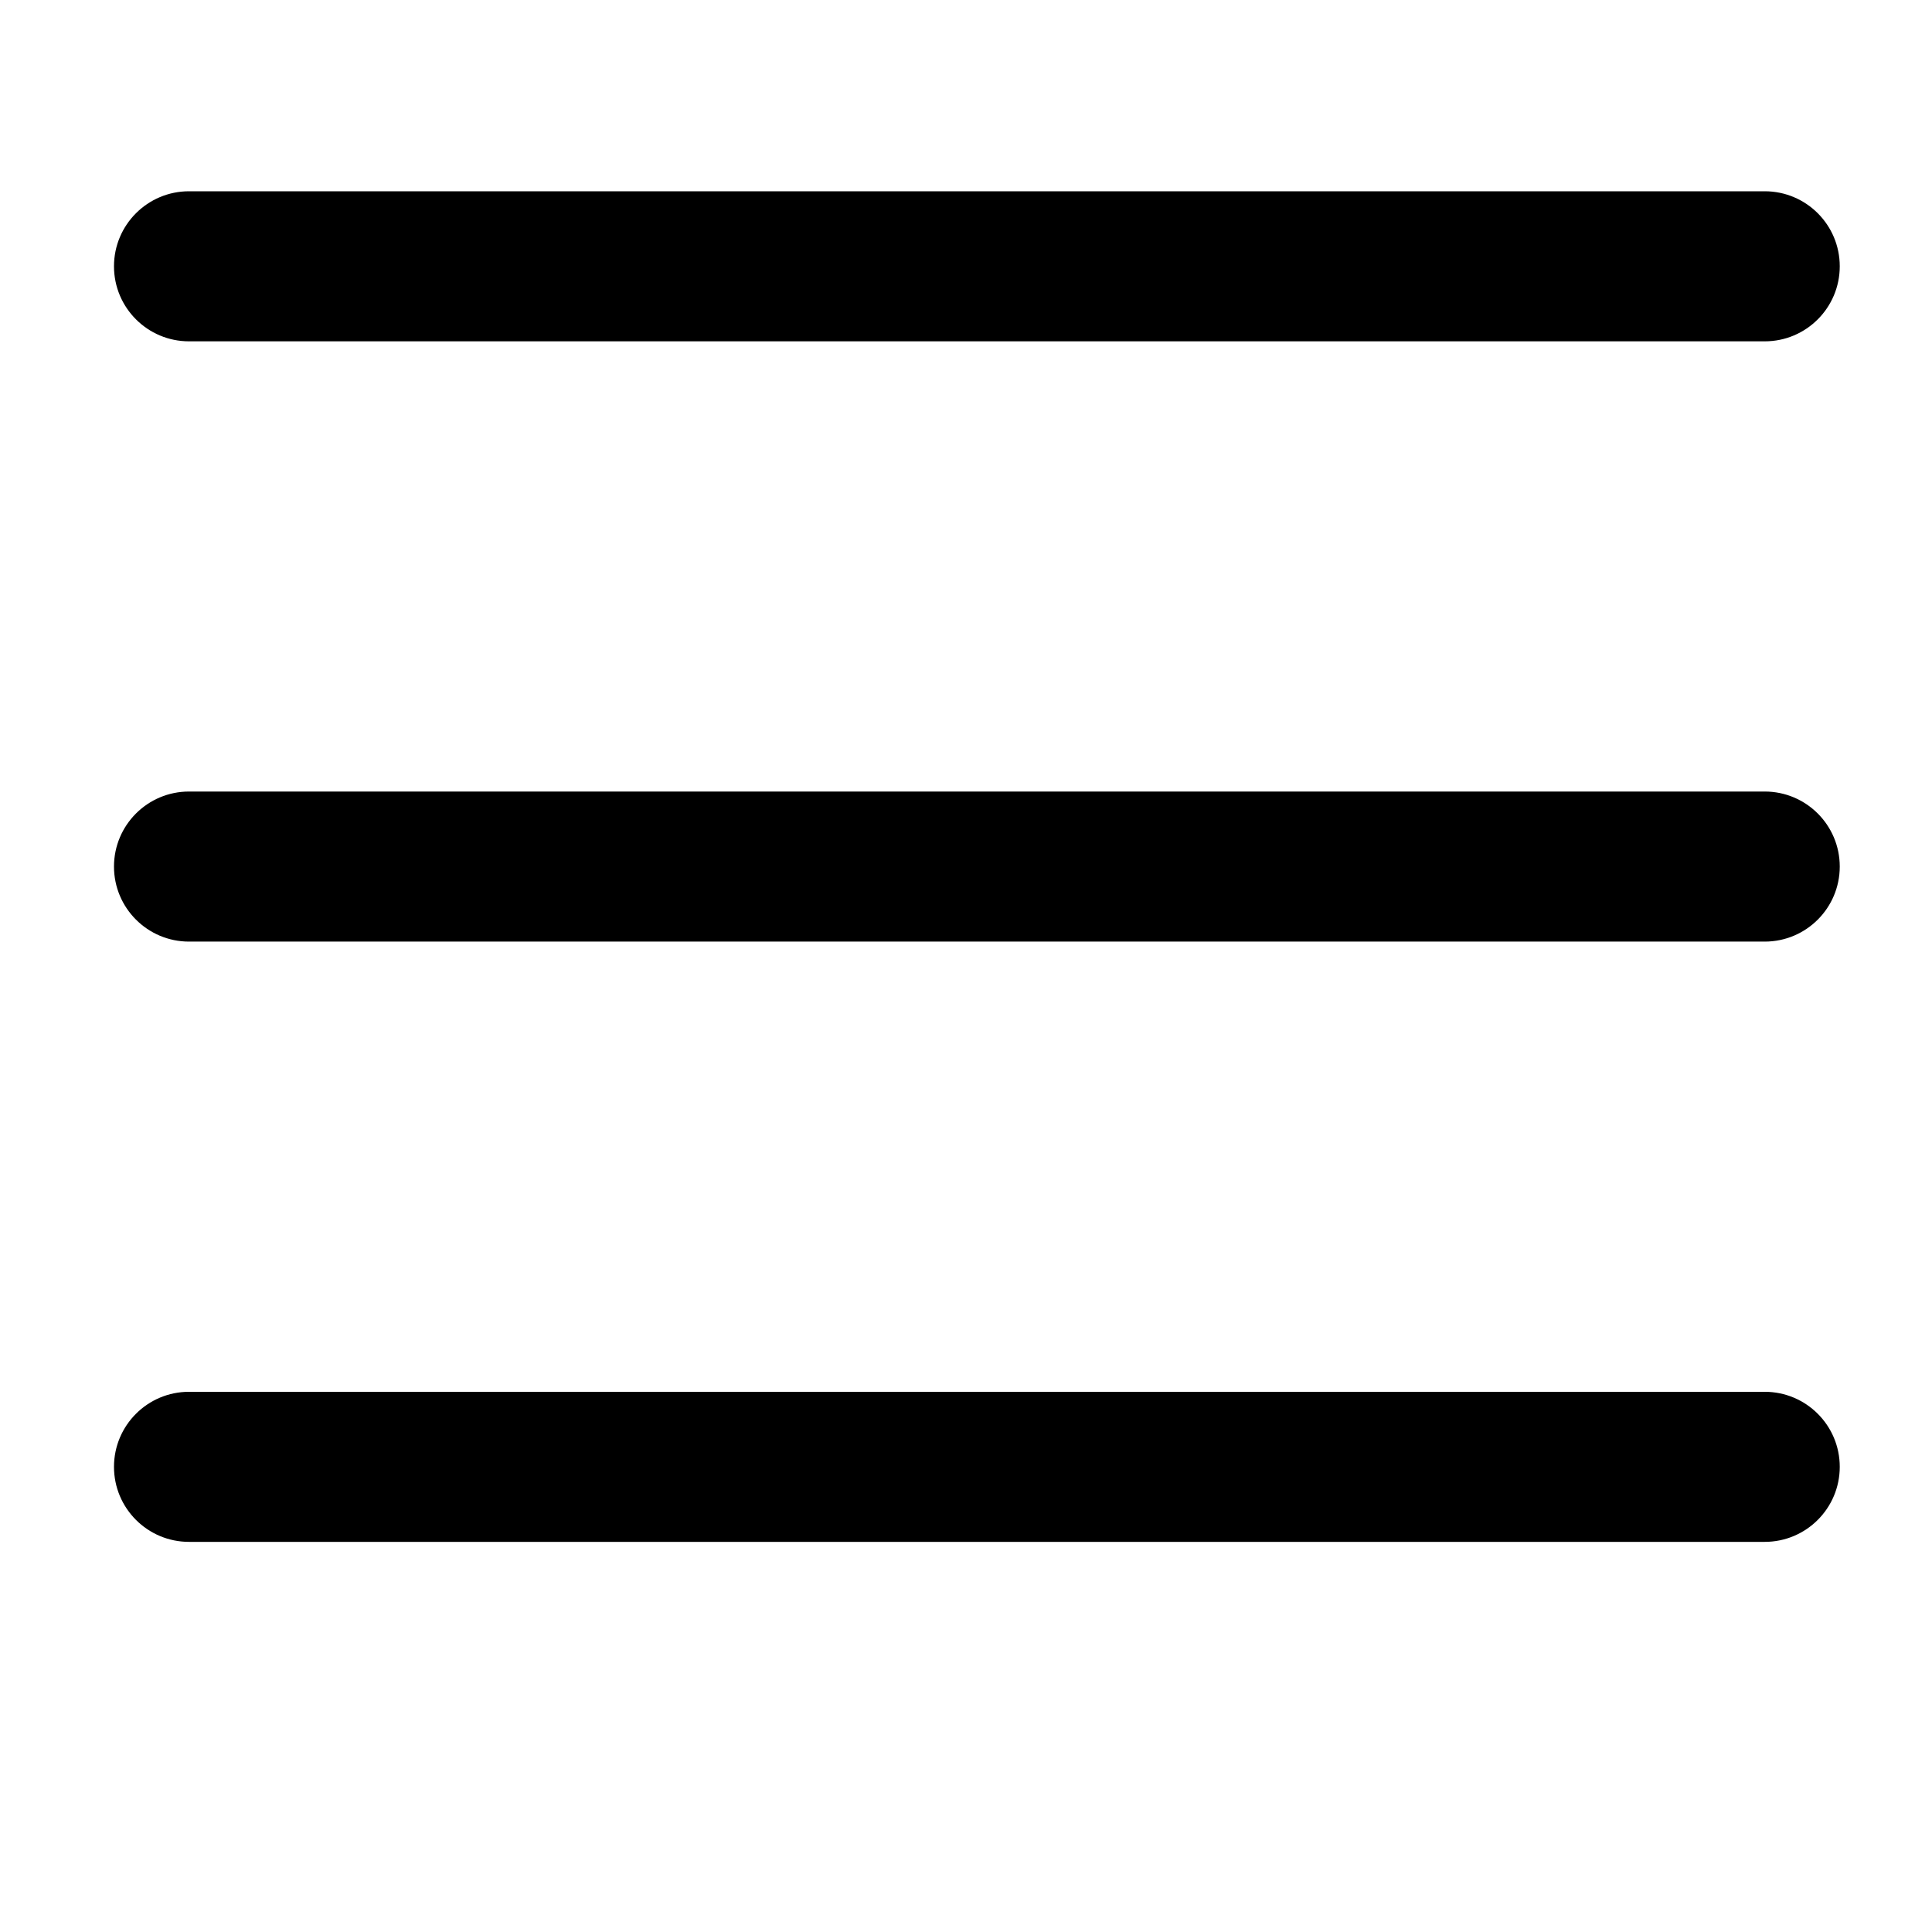
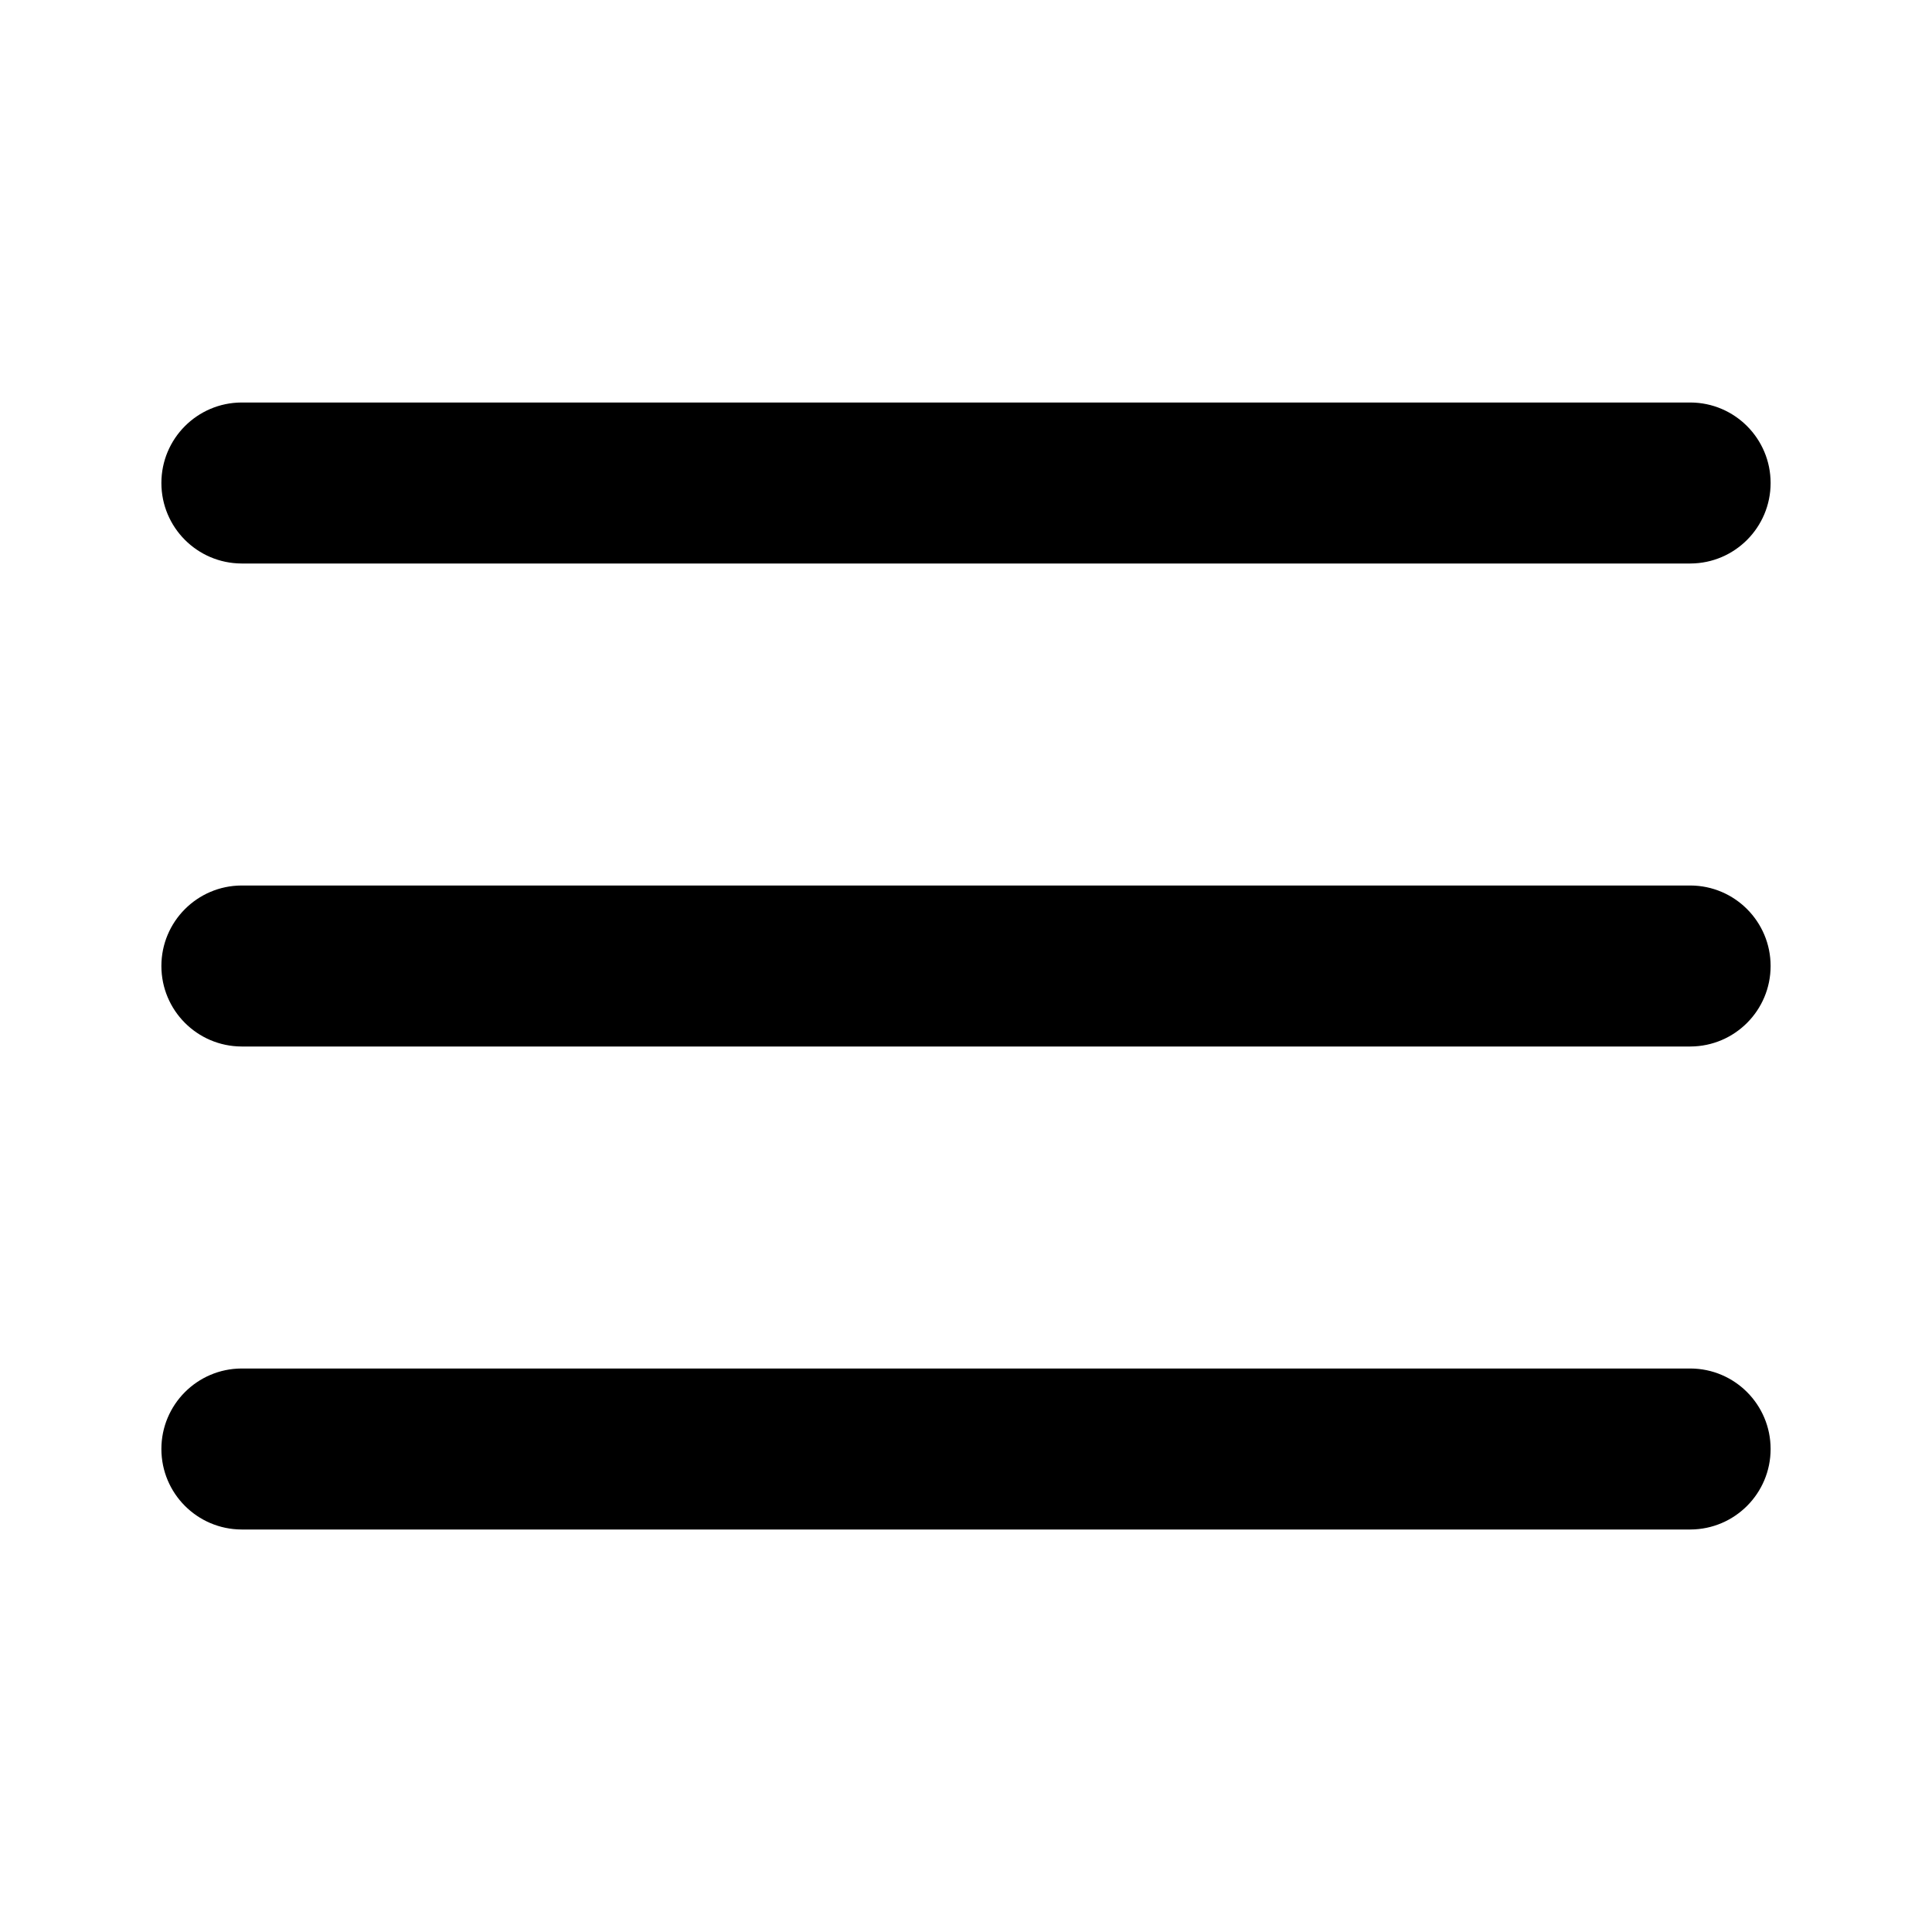
- <svg xmlns="http://www.w3.org/2000/svg" t="1562212896396" class="icon" viewBox="0 0 1024 1024" version="1.1" p-id="4398" width="200" height="200">
+ <svg xmlns="http://www.w3.org/2000/svg" t="1562295829696" class="icon" viewBox="0 0 1024 1024" version="1.1" p-id="2093" width="200" height="200">
  <defs>
    <style type="text/css" />
  </defs>
-   <path d="M100.185 101.376l835.154 0c21.962 0 39.769 17.806 39.769 39.769 0 21.962-17.807 39.768-39.769 39.768L100.185 180.913C78.222 180.914 60.416 163.107 60.416 141.145 60.416 119.182 78.222 101.376 100.185 101.376zM100.185 419.53l835.154 0c21.962 0 39.769 17.807 39.769 39.769 0 21.963-17.807 39.769-39.769 39.769L100.185 499.068c-21.963 0-39.769-17.807-39.769-39.769C60.416 437.337 78.222 419.53 100.185 419.53zM100.185 737.683l835.154 0c21.962 0 39.769 17.806 39.769 39.769 0 21.962-17.807 39.769-39.769 39.769L100.185 817.222c-21.963 0-39.769-17.807-39.769-39.769C60.416 755.49 78.222 737.683 100.185 737.683z" p-id="4399" />
+   <path d="M128 298.667h768a42.667 42.667 0 0 0 0-85.333H128a42.667 42.667 0 0 0 0 85.333z m768 170.667H128a42.667 42.667 0 0 0 0 85.333h768a42.667 42.667 0 0 0 0-85.333z m0 256H128a42.667 42.667 0 0 0 0 85.333h768a42.667 42.667 0 0 0 0-85.333z" p-id="2094" />
</svg>
